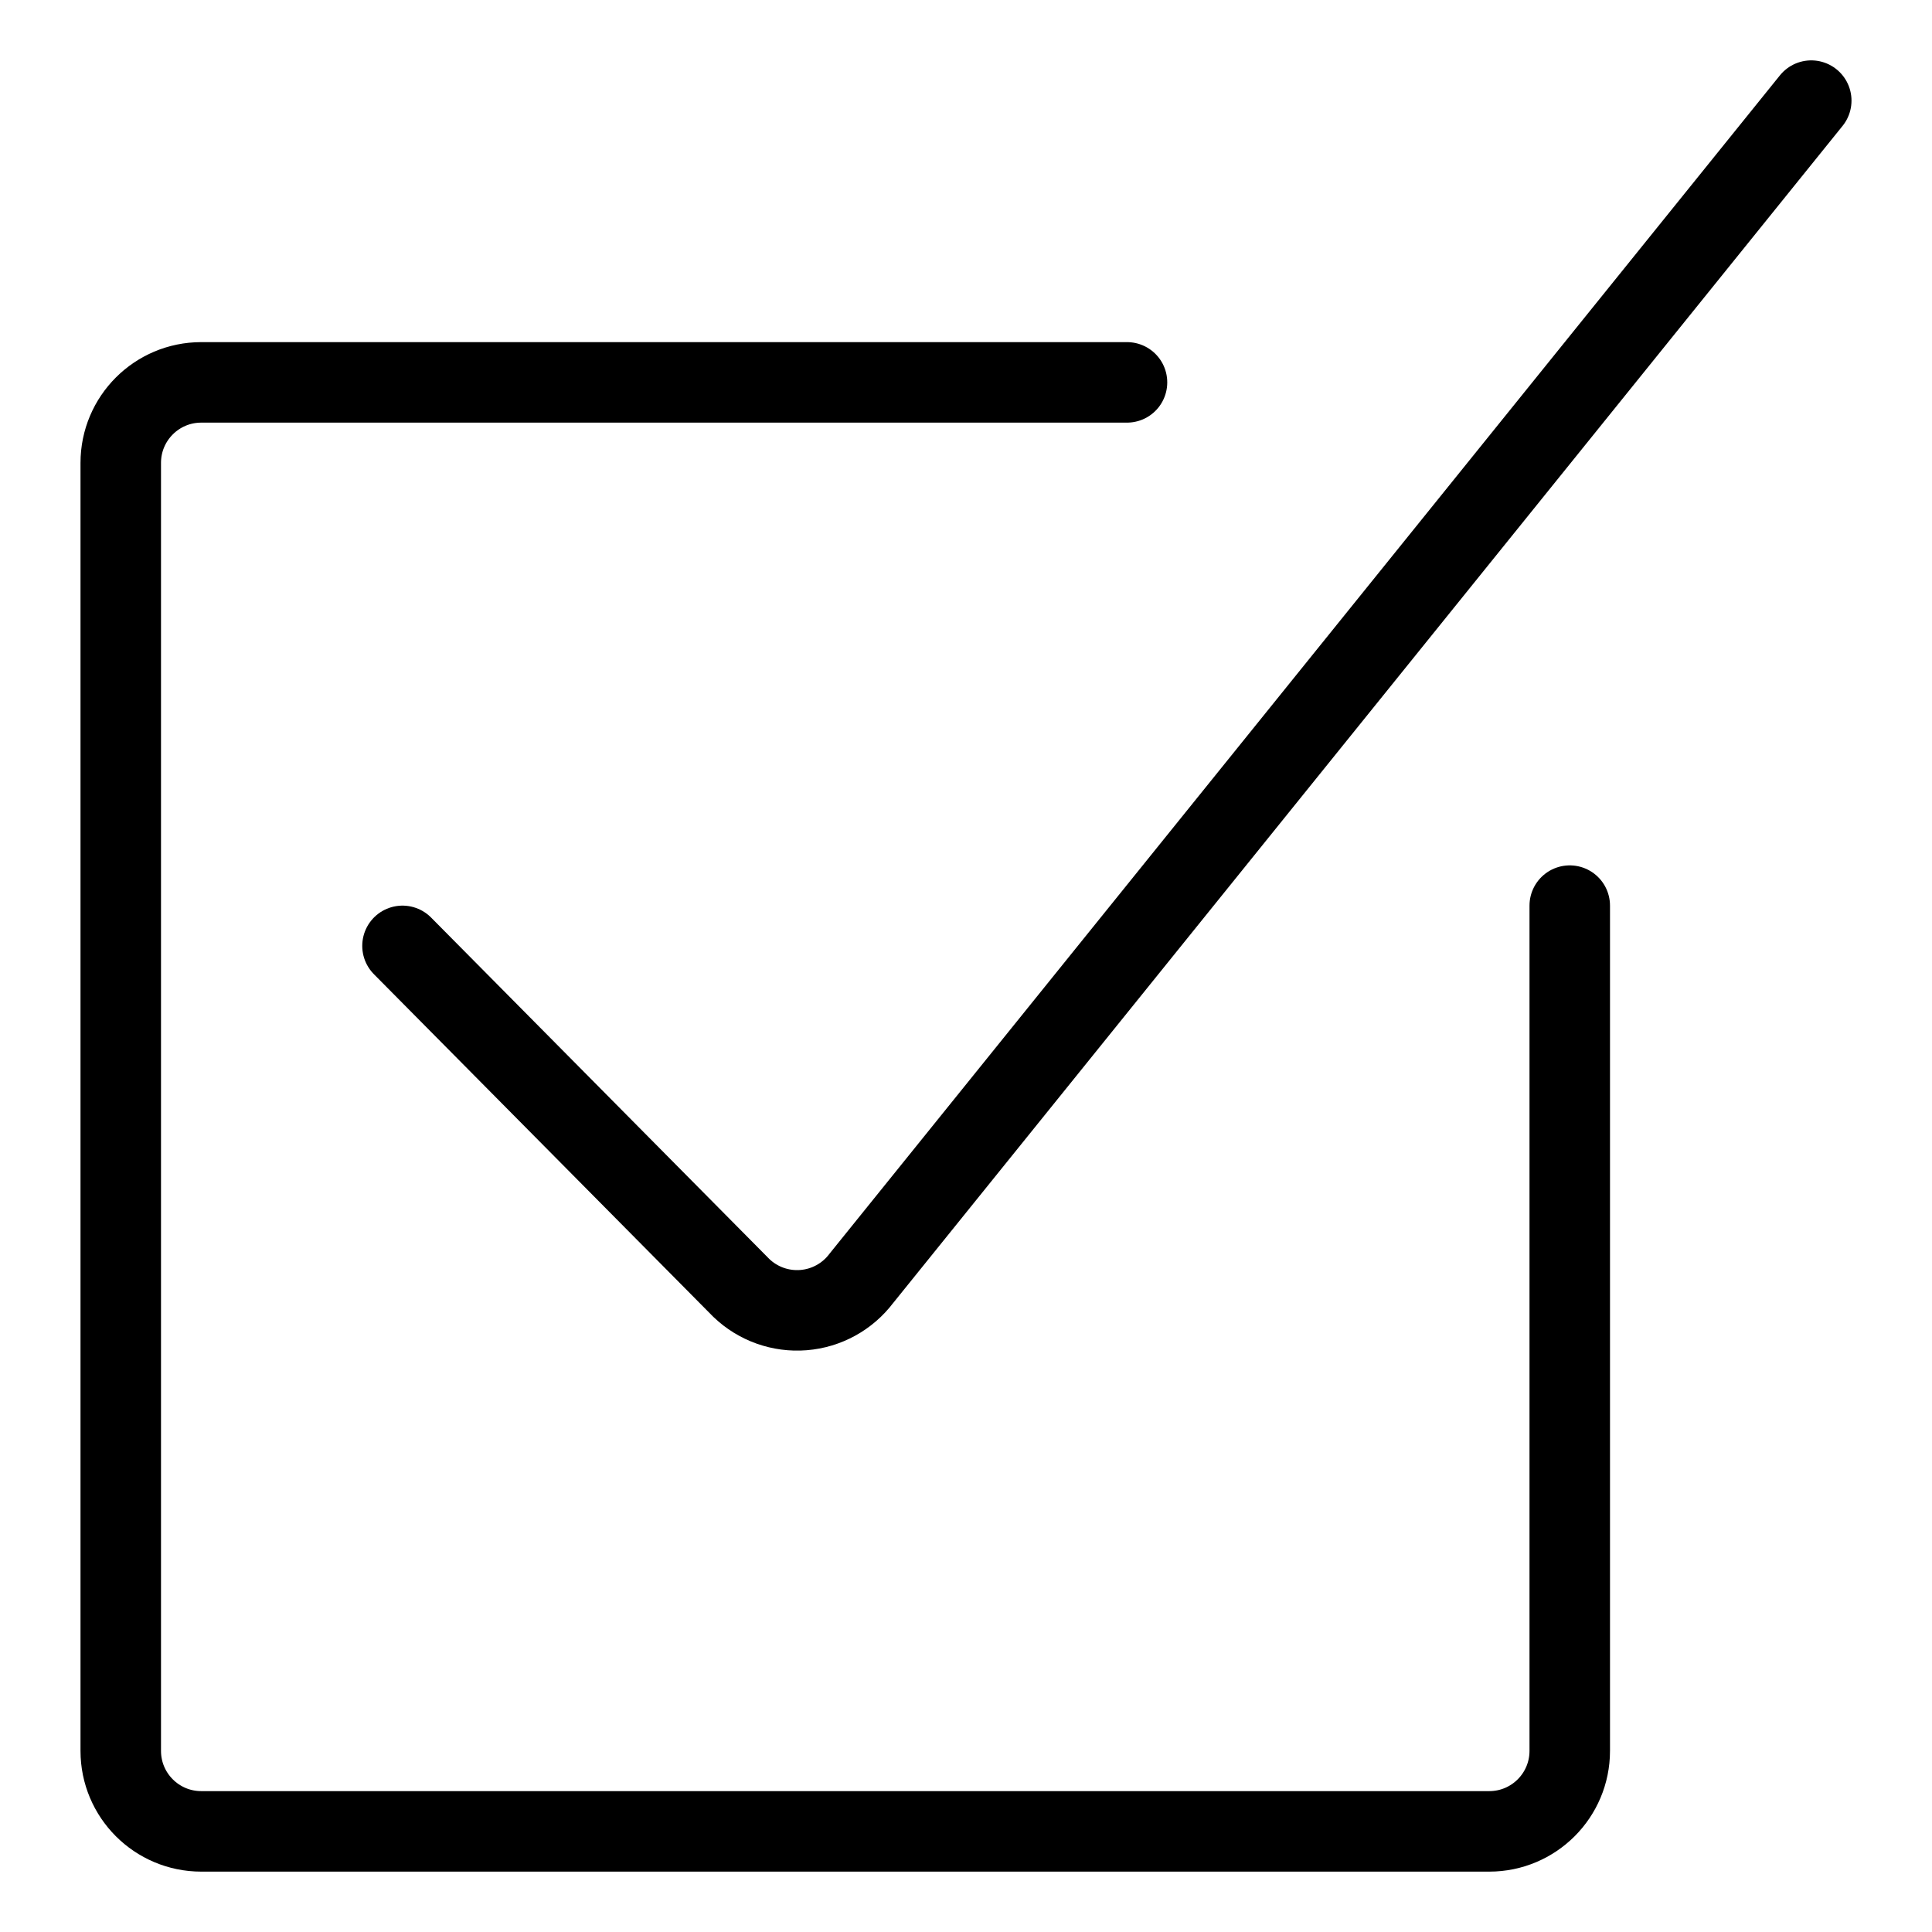
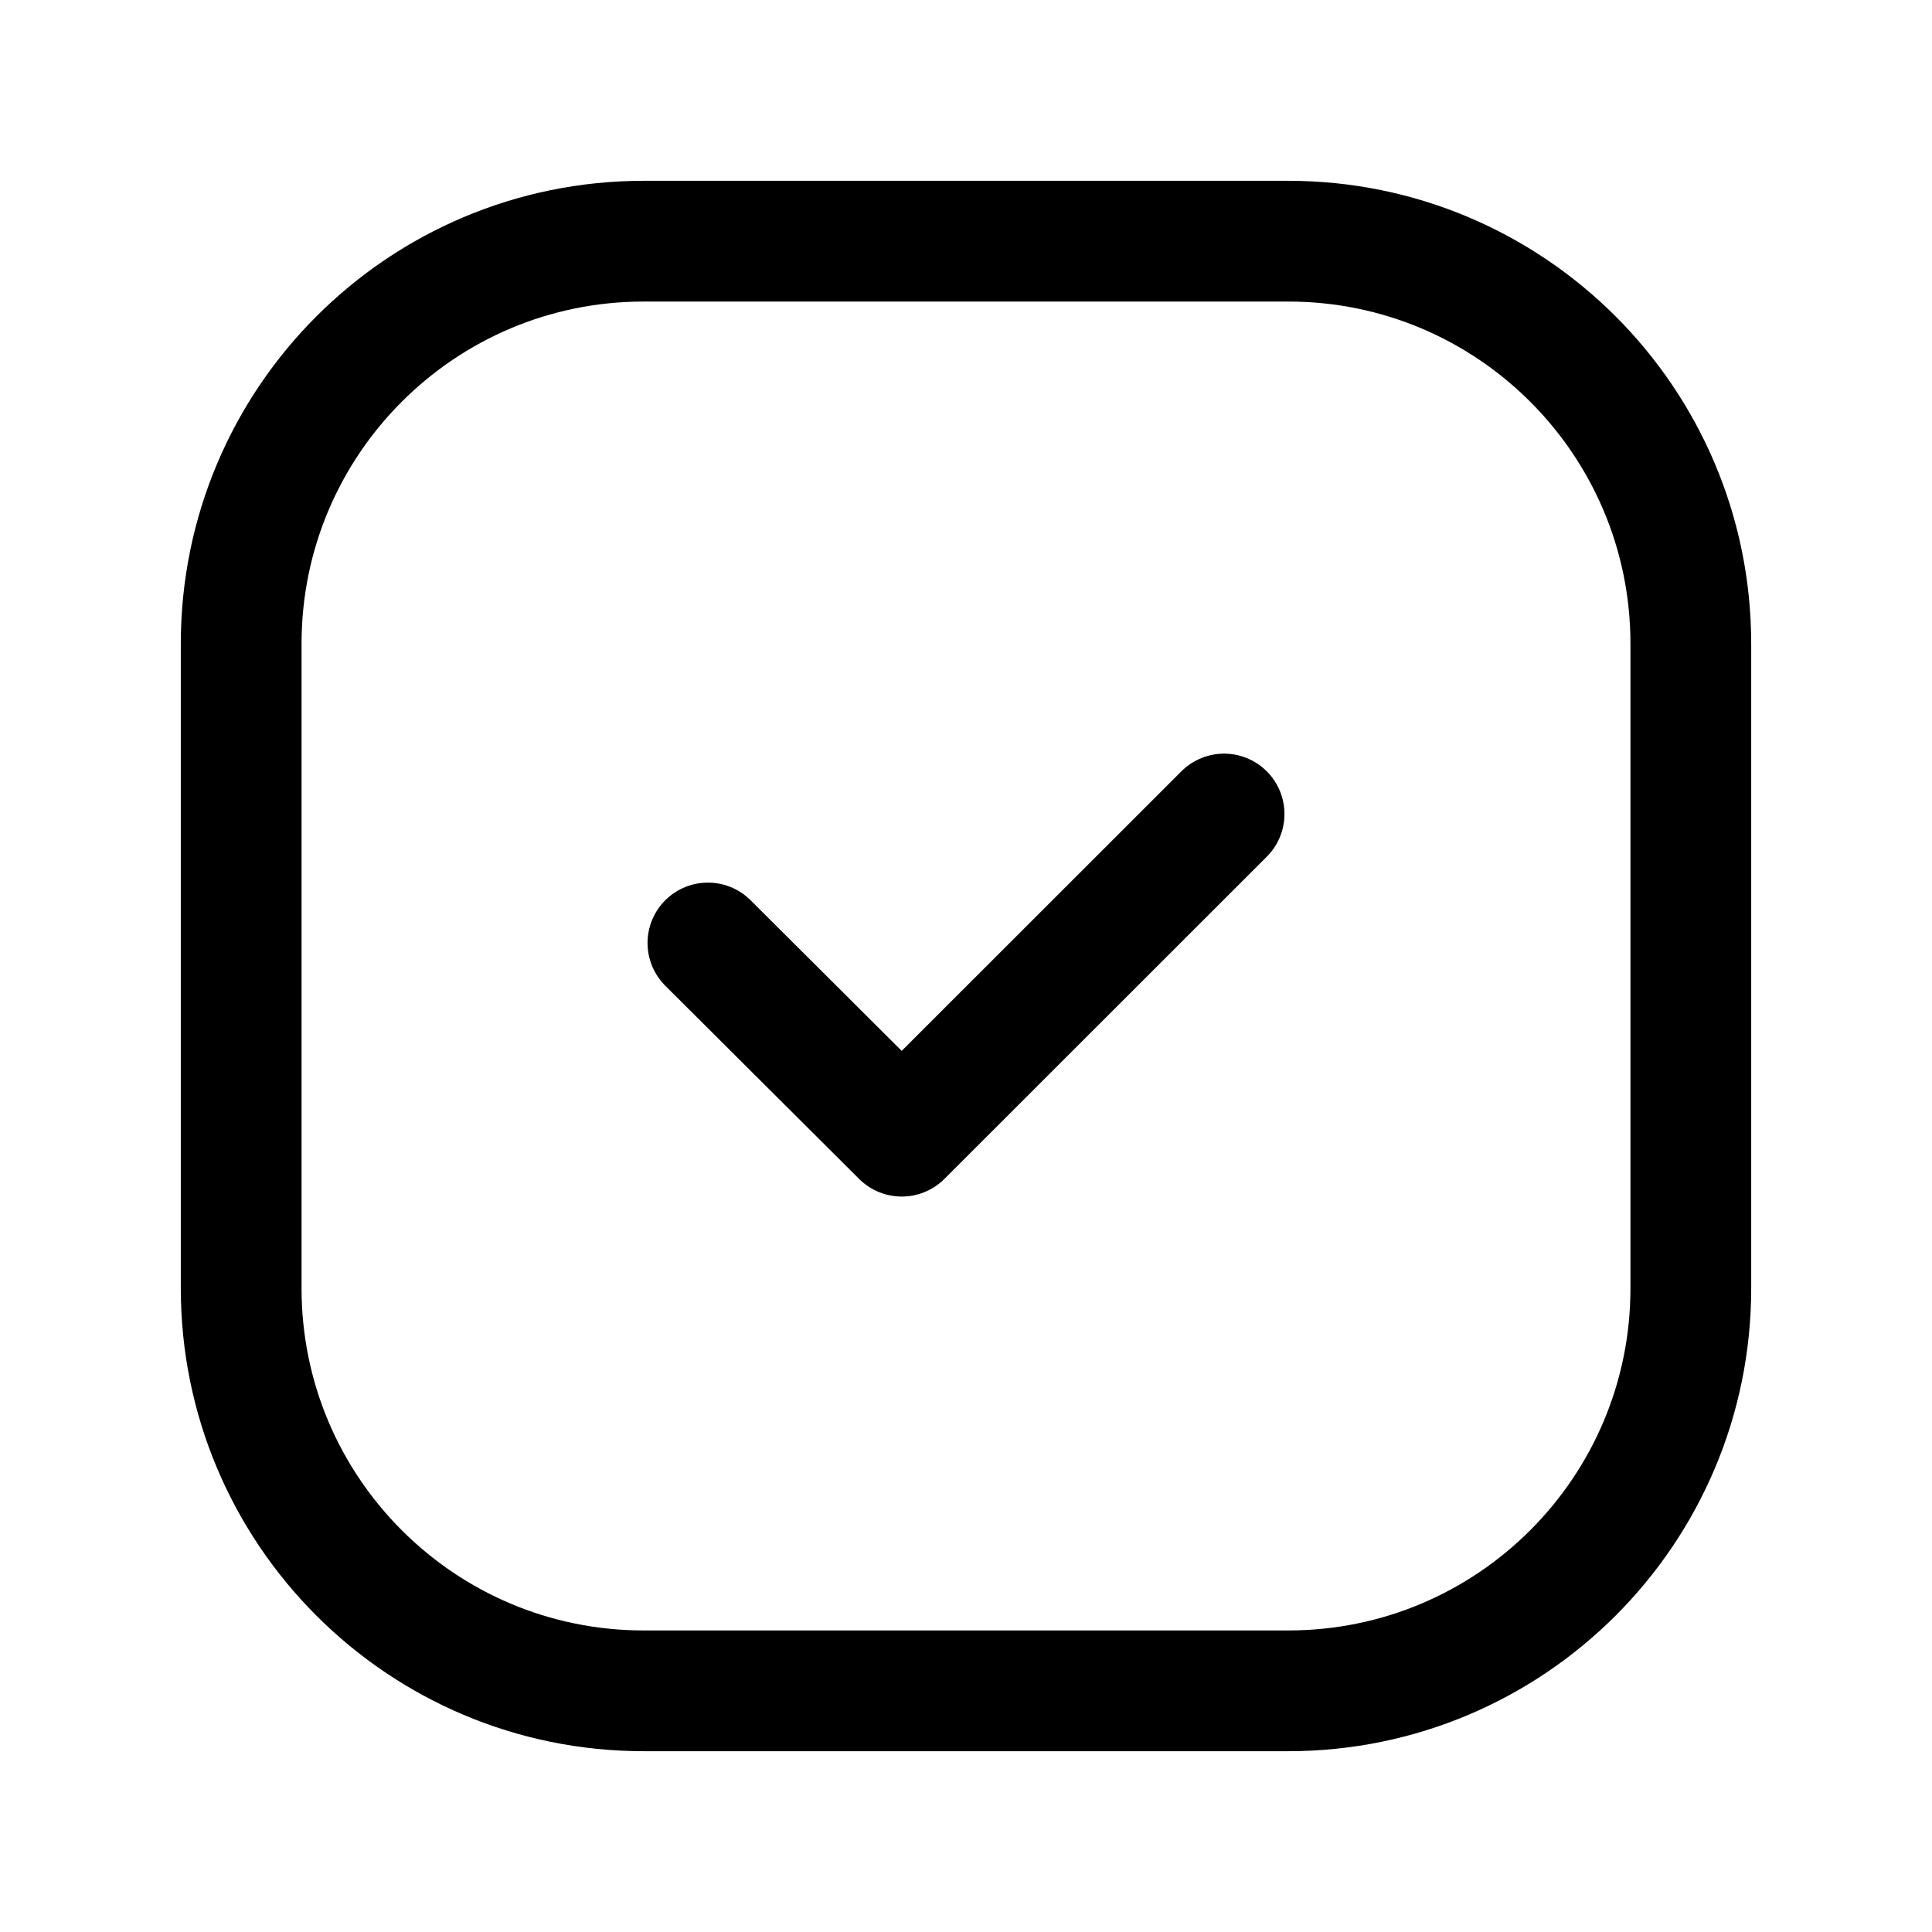
- <svg xmlns="http://www.w3.org/2000/svg" viewBox="0 0 24 24" id="Check-Square--Streamline-Ultimate.svg">
-   <g>
-     <path d="M22.5 1.25 10.7 15.88a1 1 0 0 1 -1.49 0.12L5 11.75" fill="none" stroke="currentColor" stroke-linecap="round" stroke-linejoin="round" stroke-width="1" />
-     <path d="M19.5 11.25v10.5a1 1 0 0 1 -1 1h-16a1 1 0 0 1 -1 -1v-16a1 1 0 0 1 1 -1H14" fill="none" stroke="currentColor" stroke-linecap="round" stroke-linejoin="round" stroke-width="1" />
-   </g>
+ <svg xmlns="http://www.w3.org/2000/svg" viewBox="0 0 24 24" fill="none">
+   <path d="M15.206 10.112L11.202 14.114L8.794 11.714" stroke="currentColor" stroke-width="1.5" stroke-linecap="round" stroke-linejoin="round" />
+   <rect x="2.996" y="2.996" width="18.008" height="18.008" rx="5" stroke="currentColor" stroke-width="1.5" stroke-linecap="round" stroke-linejoin="round" />
</svg>
